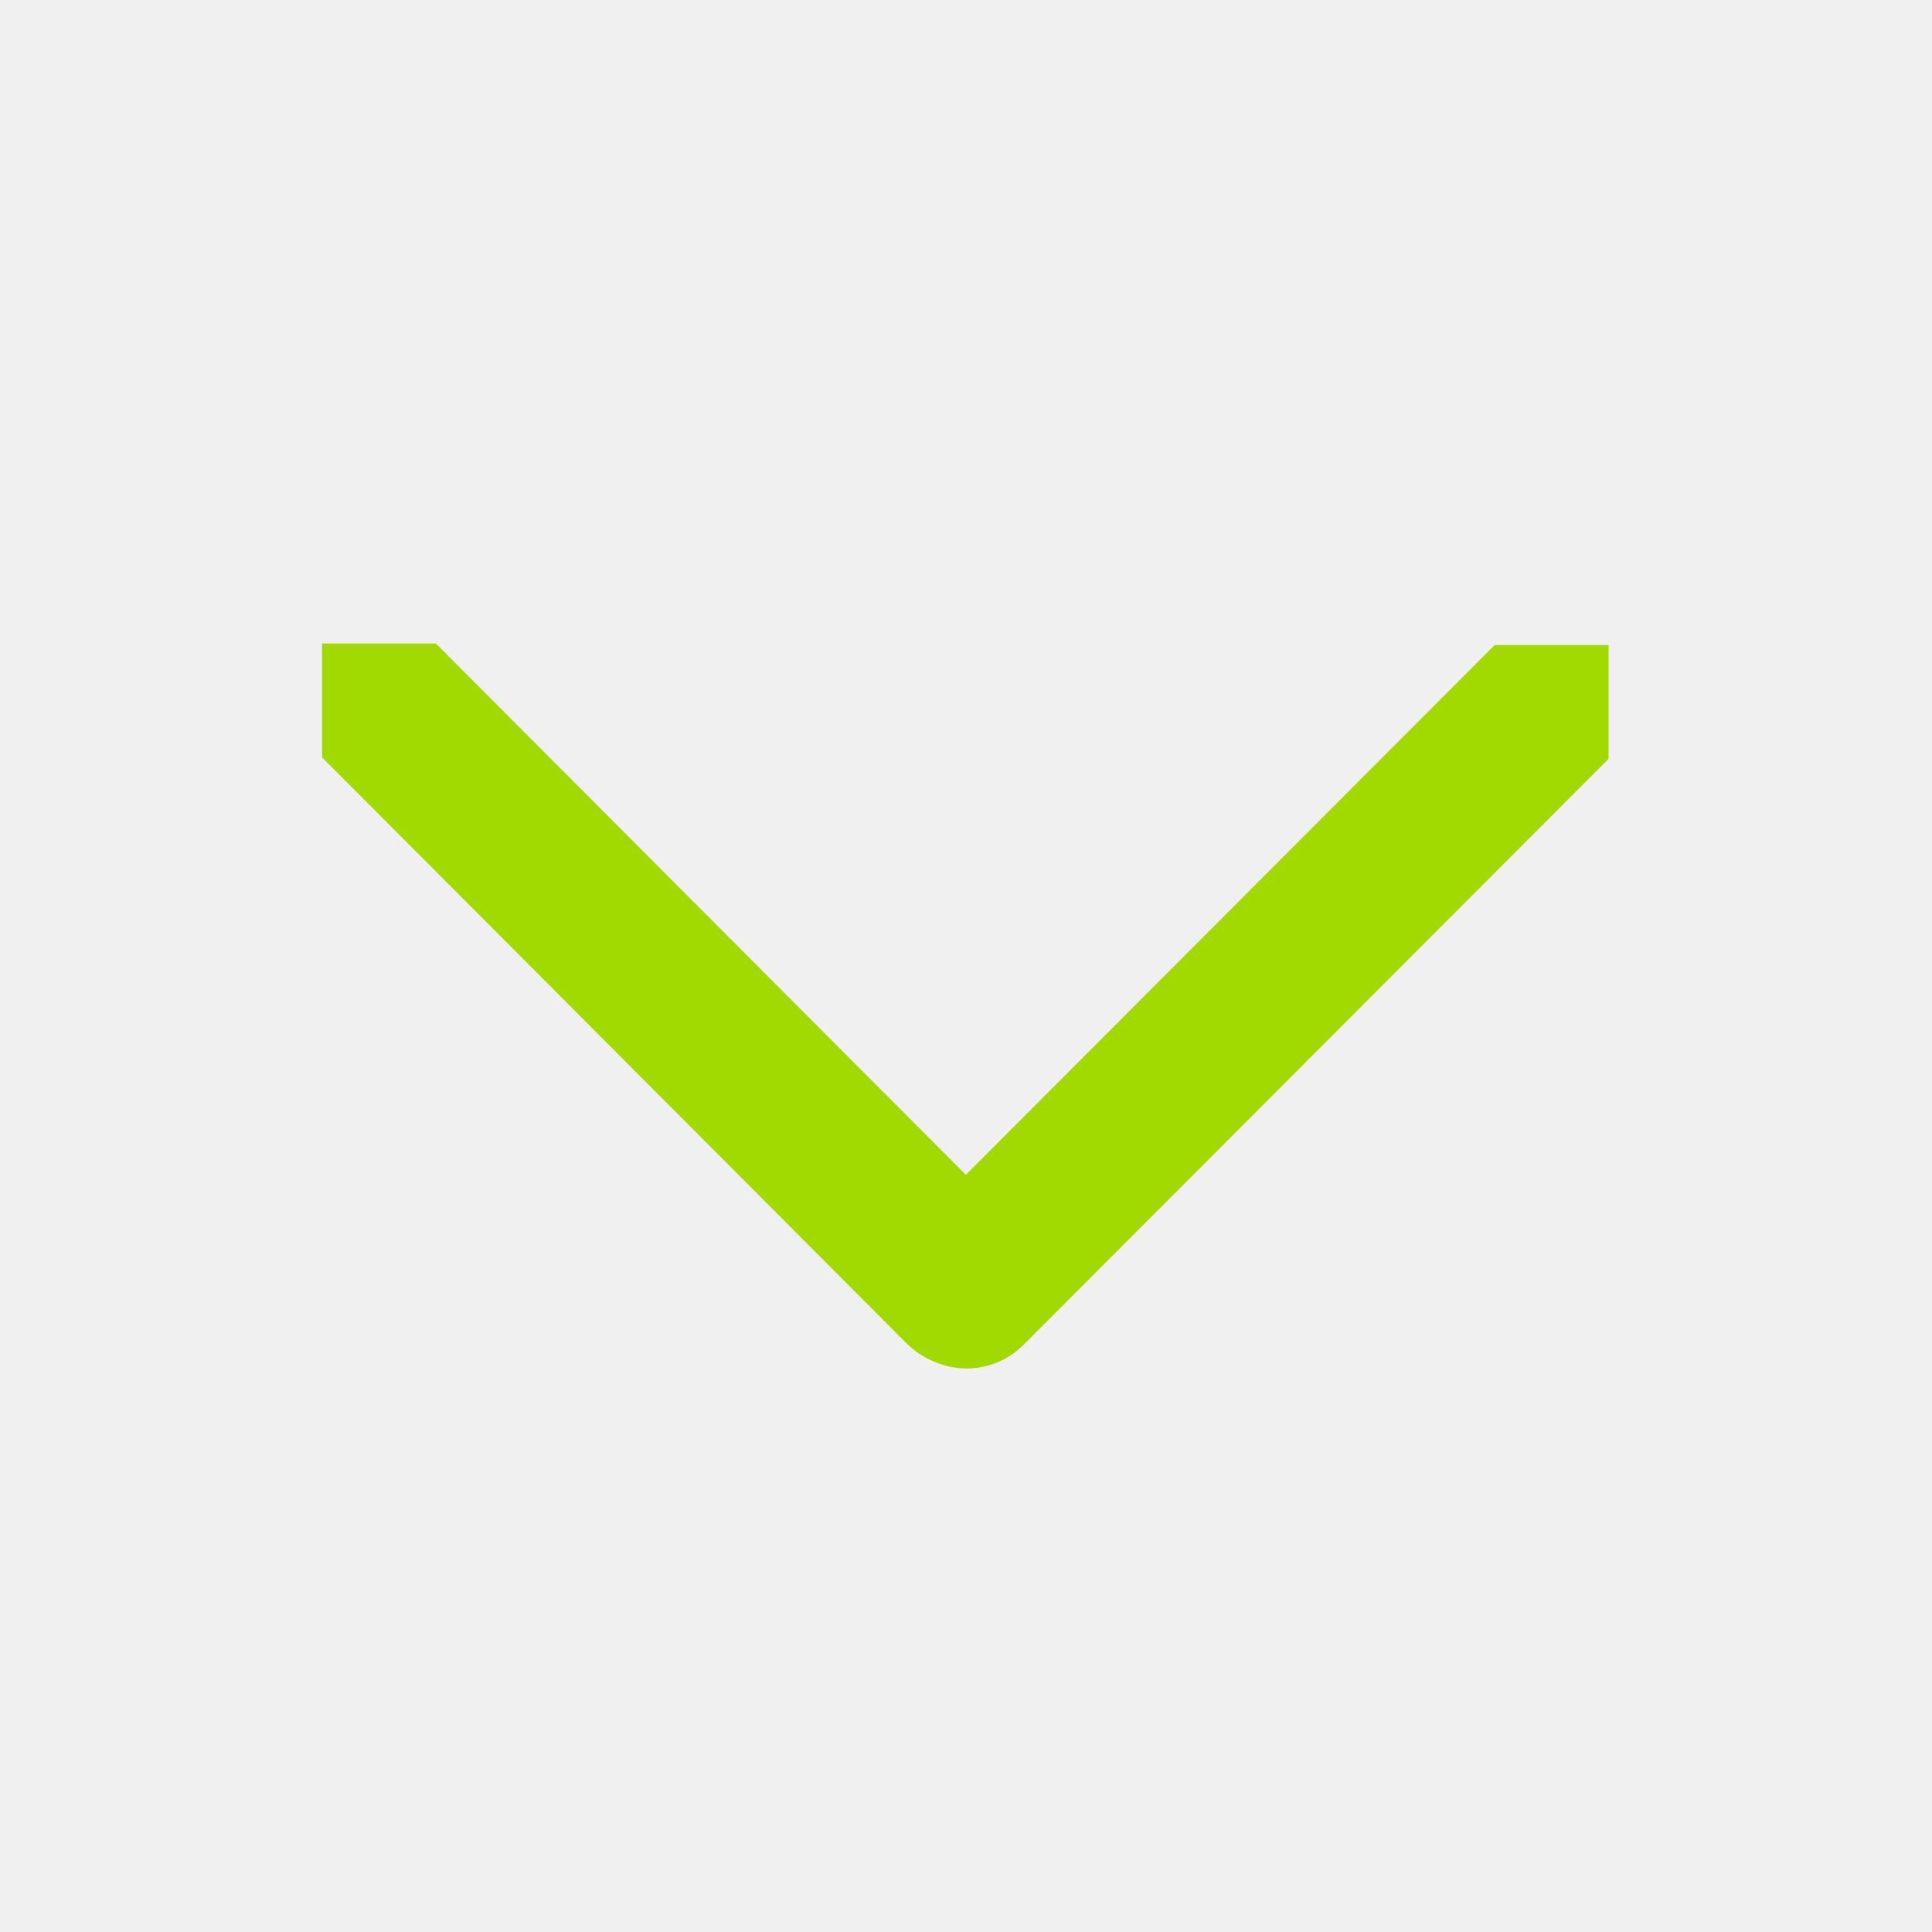
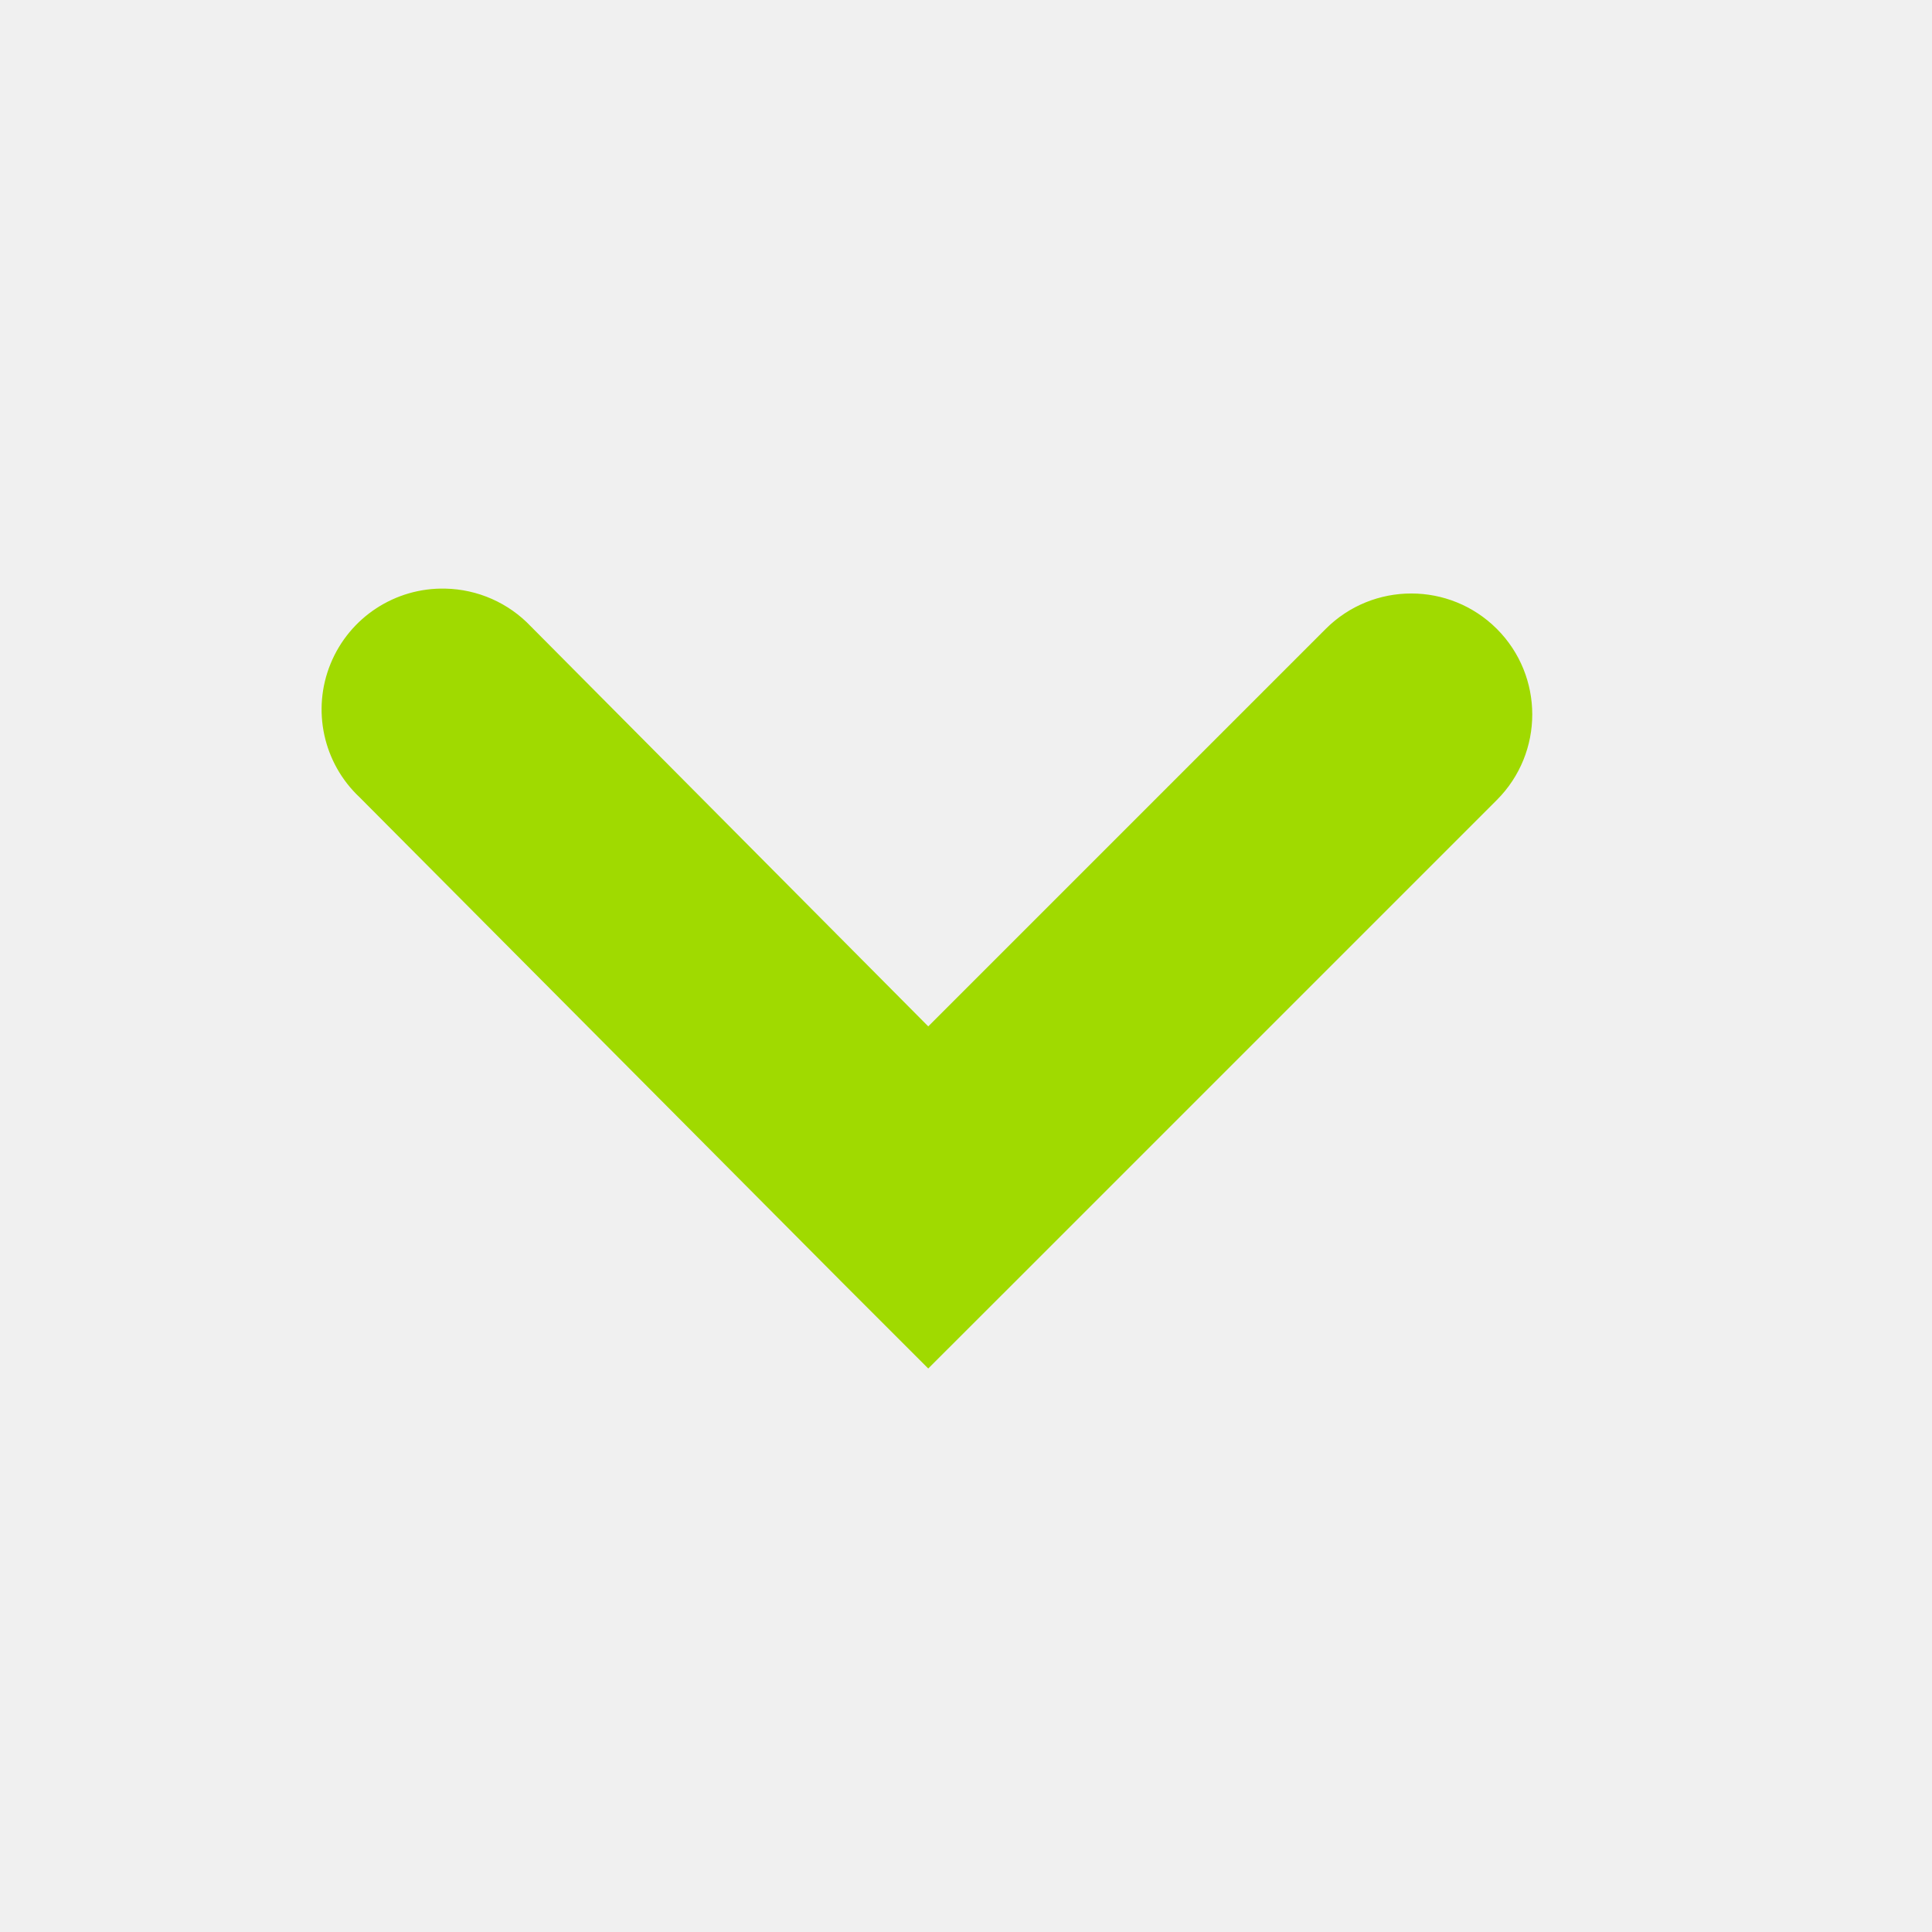
<svg xmlns="http://www.w3.org/2000/svg" version="1.0" width="24" height="24" id="svg7384">
  <defs id="defs7386" />
  <g transform="translate(523,-175)" id="layer3" />
  <g transform="translate(523,-175)" id="layer5" />
  <g transform="translate(523,-175)" id="layer7" />
  <g transform="translate(523,-175)" id="layer2" />
  <g transform="translate(523,-175)" id="layer8" />
  <g transform="translate(523,-1127.362)" id="layer1" />
  <g transform="translate(523,-175)" id="layer4" />
  <g transform="translate(523,-175)" id="layer9" />
  <g transform="translate(523,-175)" id="layer6">
    <rect width="24" height="24" x="-199" y="-523" transform="matrix(0,-1,1,0,0,0)" id="rect7294" style="opacity:0;fill:#ffffff;fill-opacity:1;stroke:none;display:inline" />
-     <g transform="matrix(0,-1,1,0,-536.1848,208.3908)" id="g7306" style="fill:#a0da00;display:inline">
-       <g transform="matrix(-1,0,0,1,42.77817,-2.71e-3)" id="g7308" style="fill:#a0da00">
-         <g transform="translate(-2.94087,-1.5221e-2)" id="g7310" style="fill:#a0da00">
-           <path d="M 20.341,33.185 C 20.341,33.185 20.341,31.77 20.341,31.77 L 27.62,24.504 C 28.012,24.112 28.643,24.112 29.034,24.504 C 29.426,24.896 29.426,25.526 29.034,25.918 L 21.755,33.185 C 21.755,33.185 20.341,33.185 20.341,33.185 L 20.341,33.185 z" id="path7312" style="fill:#a0da00;fill-opacity:1;stroke:none" />
-           <path d="M 20.322,17.203 C 20.322,17.203 20.322,18.617 20.322,18.617 L 27.603,25.88 C 27.994,26.271 28.625,26.271 29.017,25.88 C 29.408,25.488 29.408,24.857 29.017,24.465 L 21.736,17.203 C 21.736,17.203 20.322,17.203 20.322,17.203 L 20.322,17.203 z" id="path7314" style="fill:#a0da00;fill-opacity:1;stroke:none" />
-         </g>
-       </g>
-     </g>
+     <path d="M -517.469,182.312 C -518.091,182.298 -518.657,182.668 -518.893,183.244 C -519.129,183.819 -518.985,184.481 -518.531,184.906 L -512.531,190.938 L -511.469,192 L -510.406,190.938 L -504.406,184.938 C -503.819,184.351 -503.819,183.399 -504.406,182.812 C -504.993,182.226 -505.944,182.226 -506.531,182.812 L -511.469,187.75 L -516.406,182.781 C -516.683,182.489 -517.066,182.32 -517.469,182.312 z" id="path7280-1-5" style="fill:#a0da00;fill-opacity:1;stroke:none;stroke-width:3;stroke-linecap:round;stroke-linejoin:miter;stroke-miterlimit:4;stroke-dasharray:none;stroke-opacity:1" />
  </g>
</svg>
